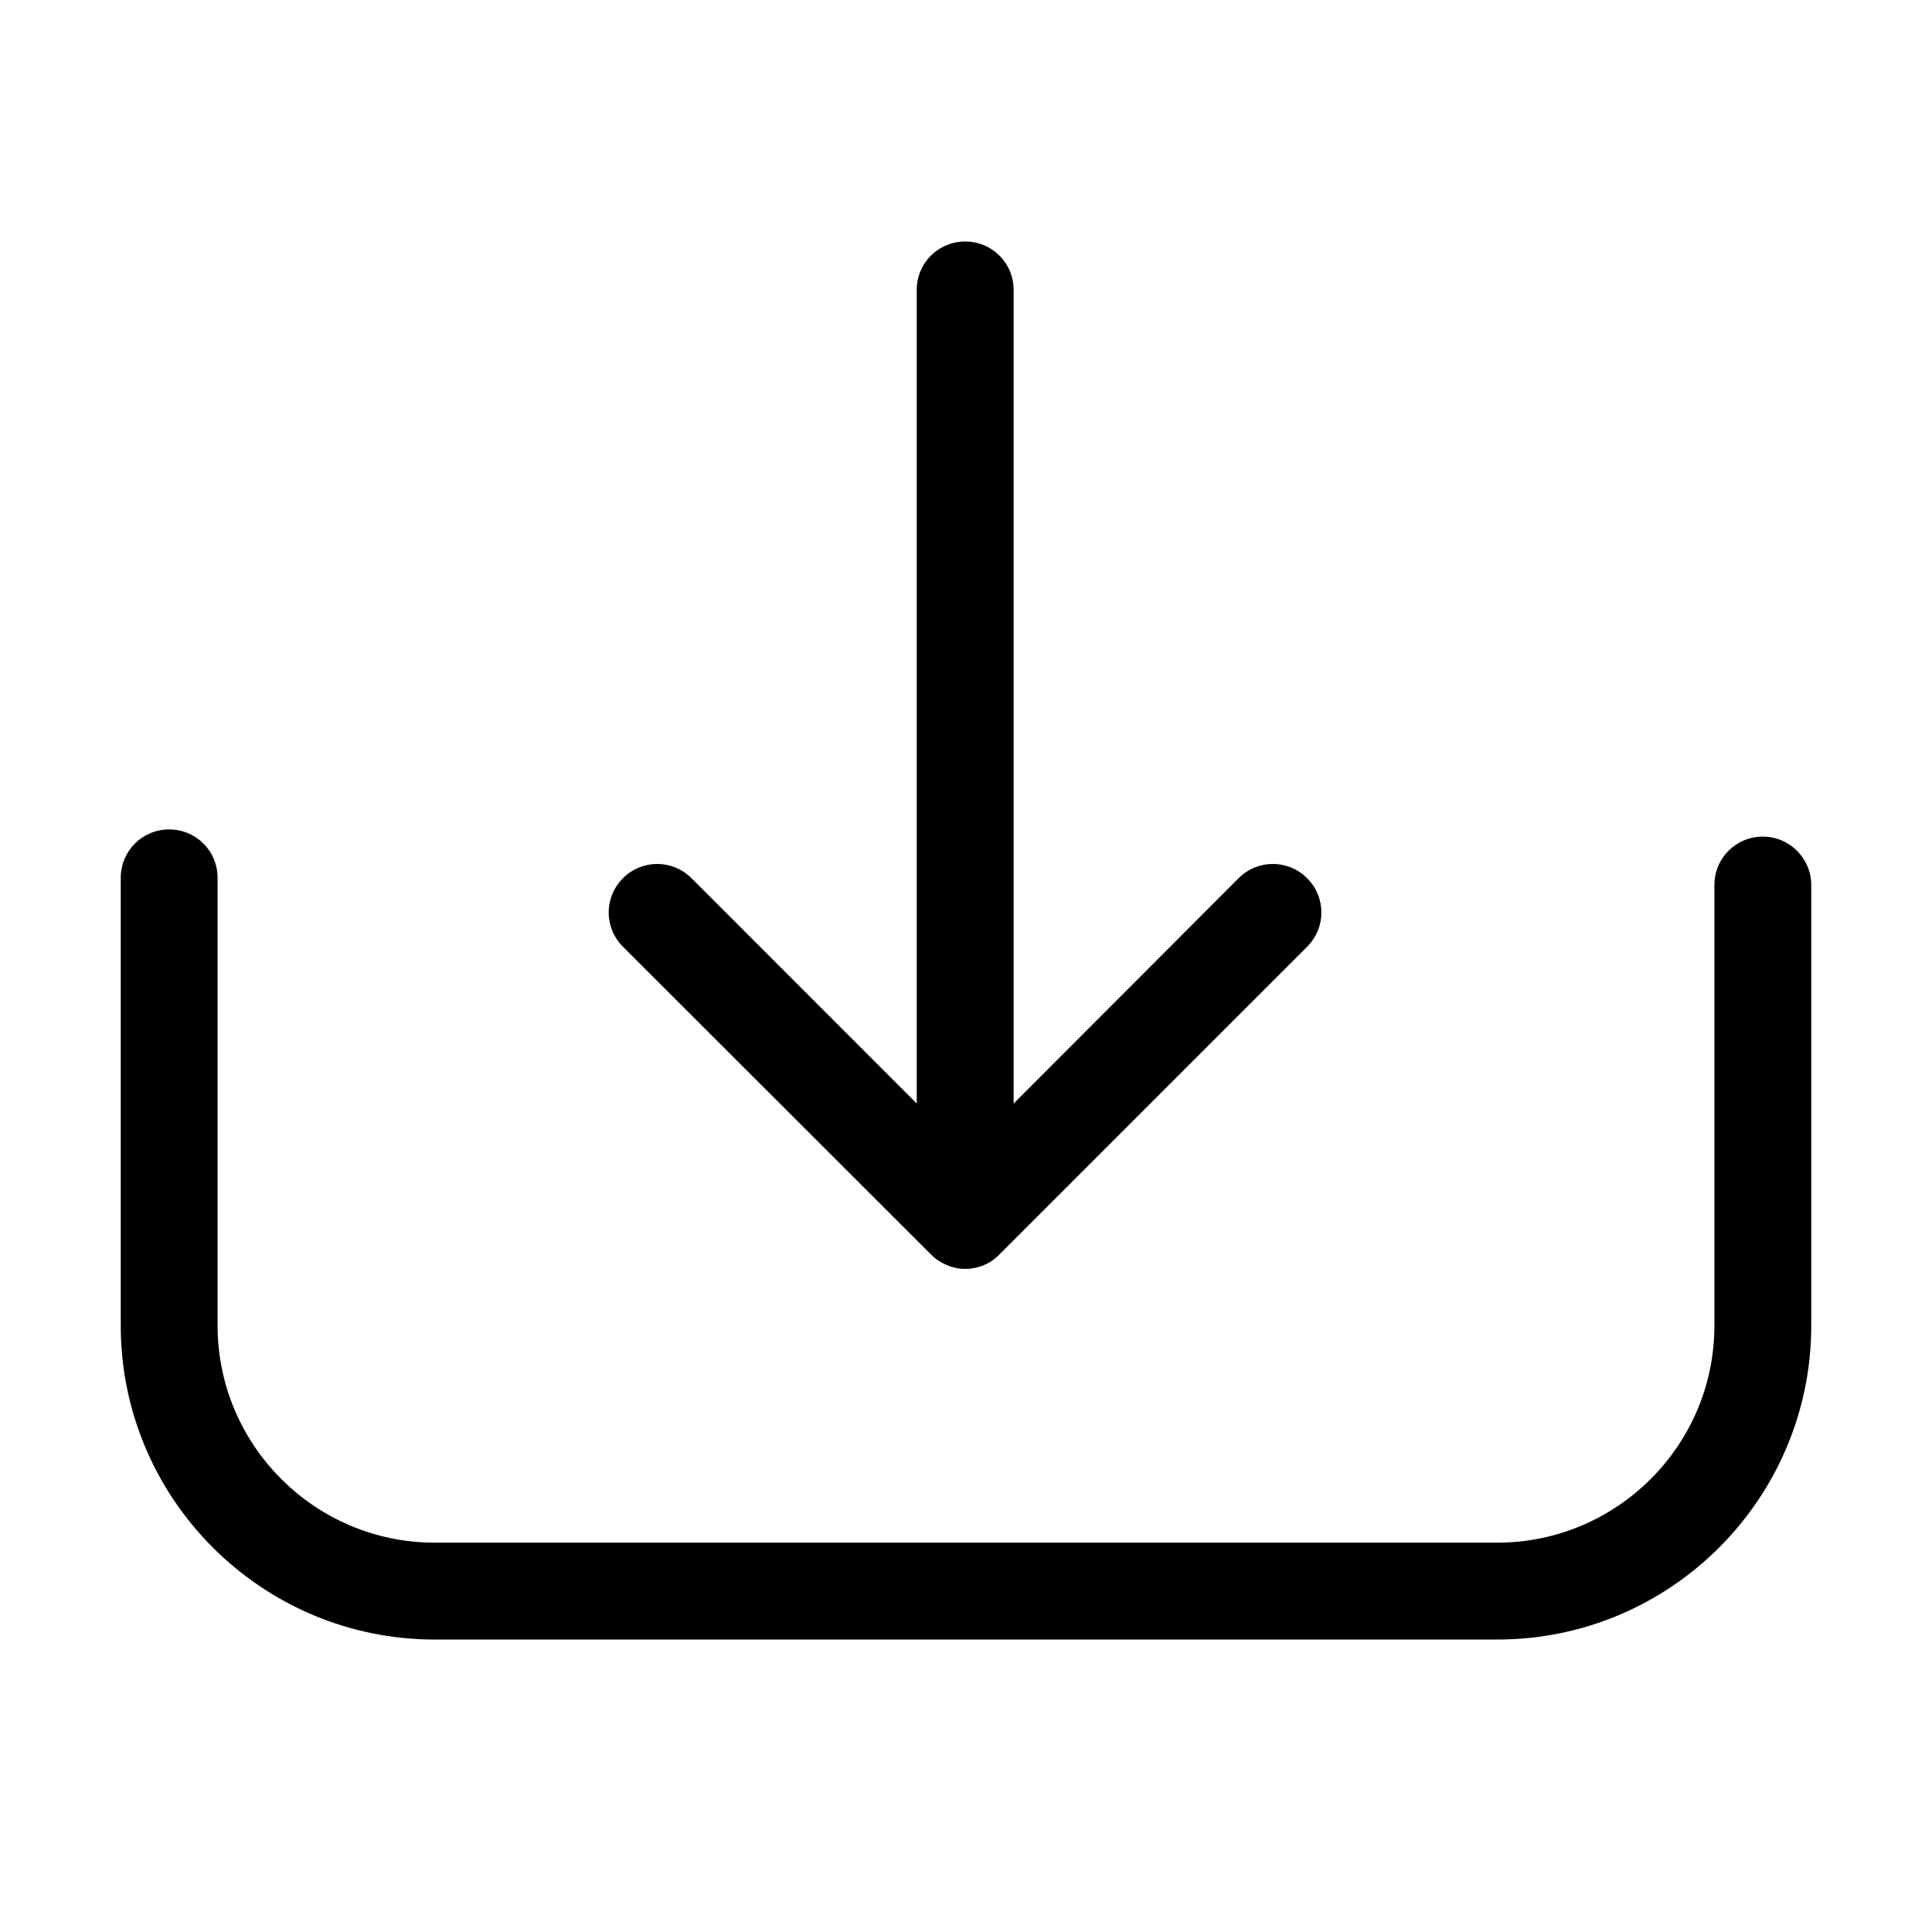
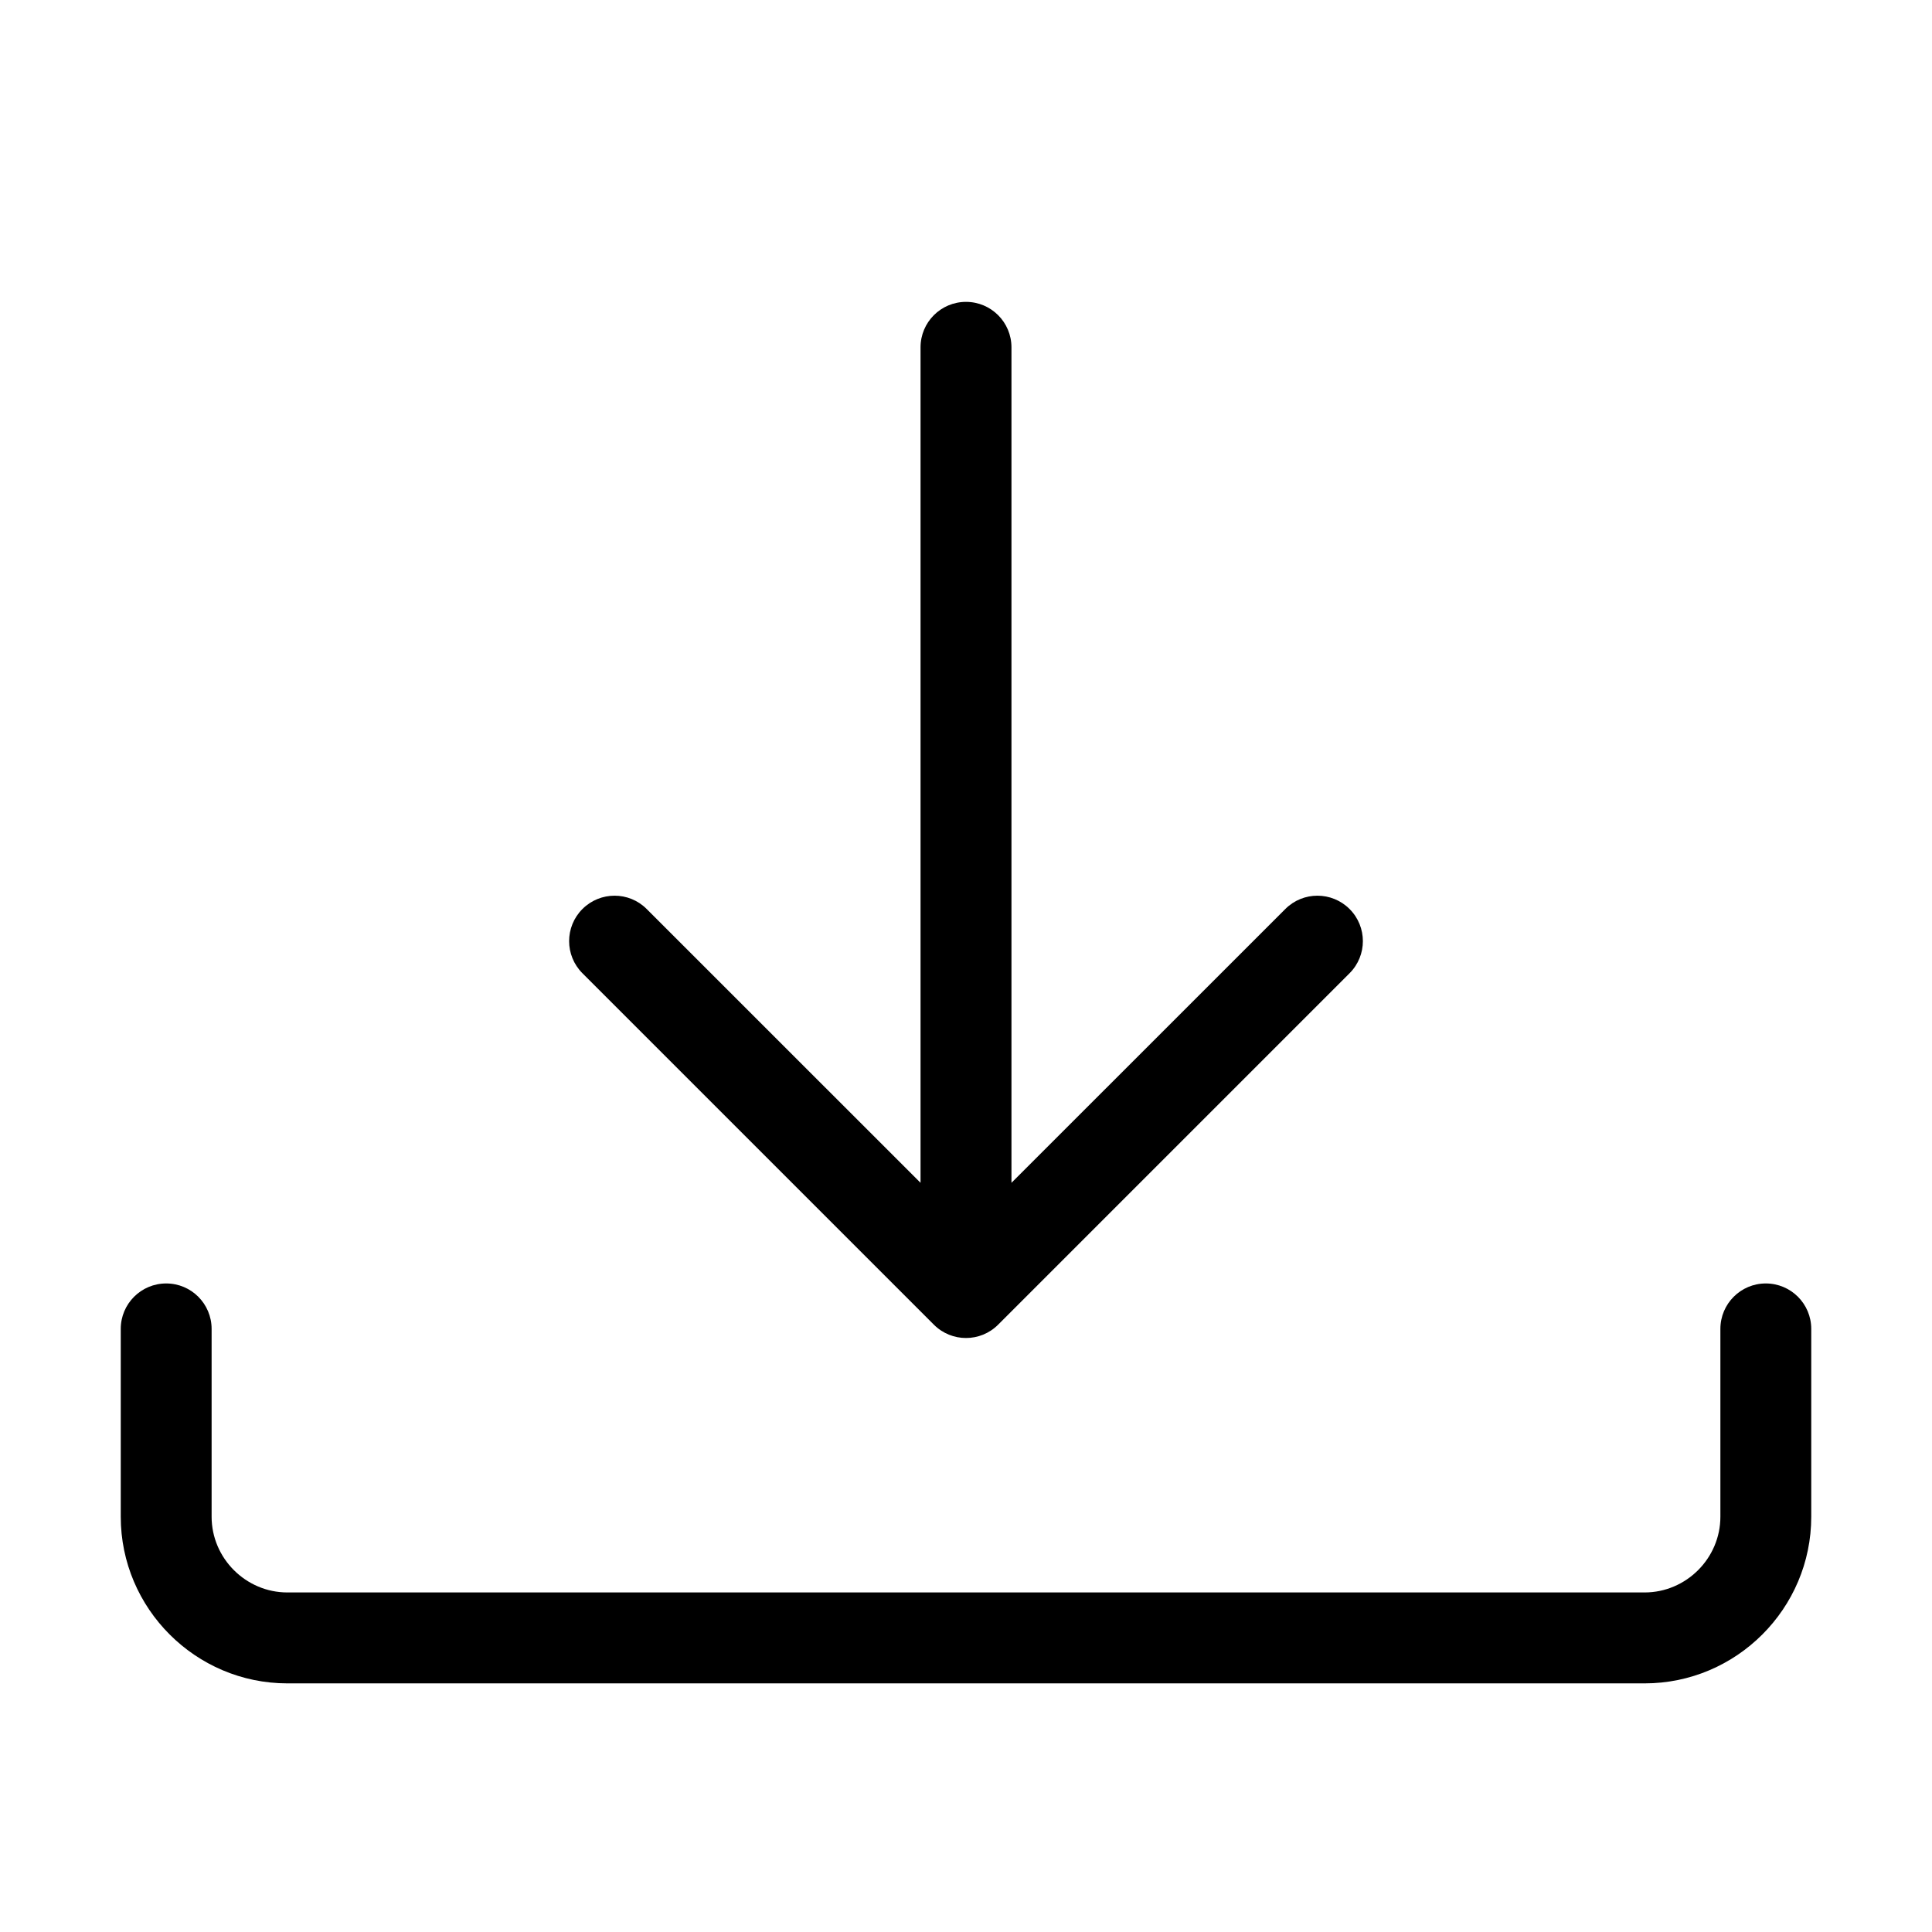
<svg xmlns="http://www.w3.org/2000/svg" width="32" height="32" viewBox="0 0 32 32" fill="none">
-   <path fill-rule="evenodd" clip-rule="evenodd" d="M2.802 13.738C3.248 13.738 3.604 14.095 3.604 14.54V21.956C3.604 23.935 5.215 25.551 7.199 25.551H24.8C26.779 25.551 28.396 23.941 28.396 21.956V14.659C28.396 14.214 28.752 13.857 29.198 13.857C29.643 13.857 30 14.22 30 14.659V21.956C30 24.82 27.671 27.156 24.8 27.156H7.199C4.335 27.156 2 24.826 2 21.956V14.54C2 14.095 2.357 13.738 2.802 13.738ZM15.987 4C16.432 4 16.789 4.357 16.789 4.802V18.278L20.515 14.546C20.83 14.231 21.335 14.231 21.65 14.546C21.965 14.861 21.965 15.366 21.65 15.681L16.551 20.78C16.397 20.94 16.189 21.017 15.987 21.017C15.785 21.017 15.577 20.934 15.422 20.78L10.318 15.681C10.003 15.366 10.003 14.861 10.318 14.546C10.633 14.231 11.138 14.231 11.453 14.546L15.184 18.278V4.802C15.184 4.357 15.541 4 15.987 4Z" fill="black" />
+   <path fill-rule="evenodd" clip-rule="evenodd" d="M16 5C16.416 5 16.753 5.337 16.753 5.753V19.591L21.289 15.056C21.582 14.762 22.059 14.762 22.353 15.056C22.647 15.35 22.647 15.826 22.353 16.12L16.532 21.941C16.238 22.235 15.762 22.235 15.468 21.941L9.647 16.12C9.353 15.826 9.353 15.35 9.647 15.056C9.941 14.762 10.418 14.762 10.711 15.056L15.247 19.591V5.753C15.247 5.337 15.584 5 16 5ZM2.753 21.258C3.168 21.258 3.505 21.595 3.505 22.011V25.122C3.505 25.81 4.072 26.376 4.76 26.376H27.24C27.928 26.376 28.495 25.81 28.495 25.122V22.011C28.495 21.595 28.832 21.258 29.247 21.258C29.663 21.258 30 21.595 30 22.011V25.122C30 26.642 28.76 27.882 27.24 27.882H4.76C3.24 27.882 2 26.642 2 25.122V22.011C2 21.595 2.337 21.258 2.753 21.258Z" fill="black" />
</svg>
